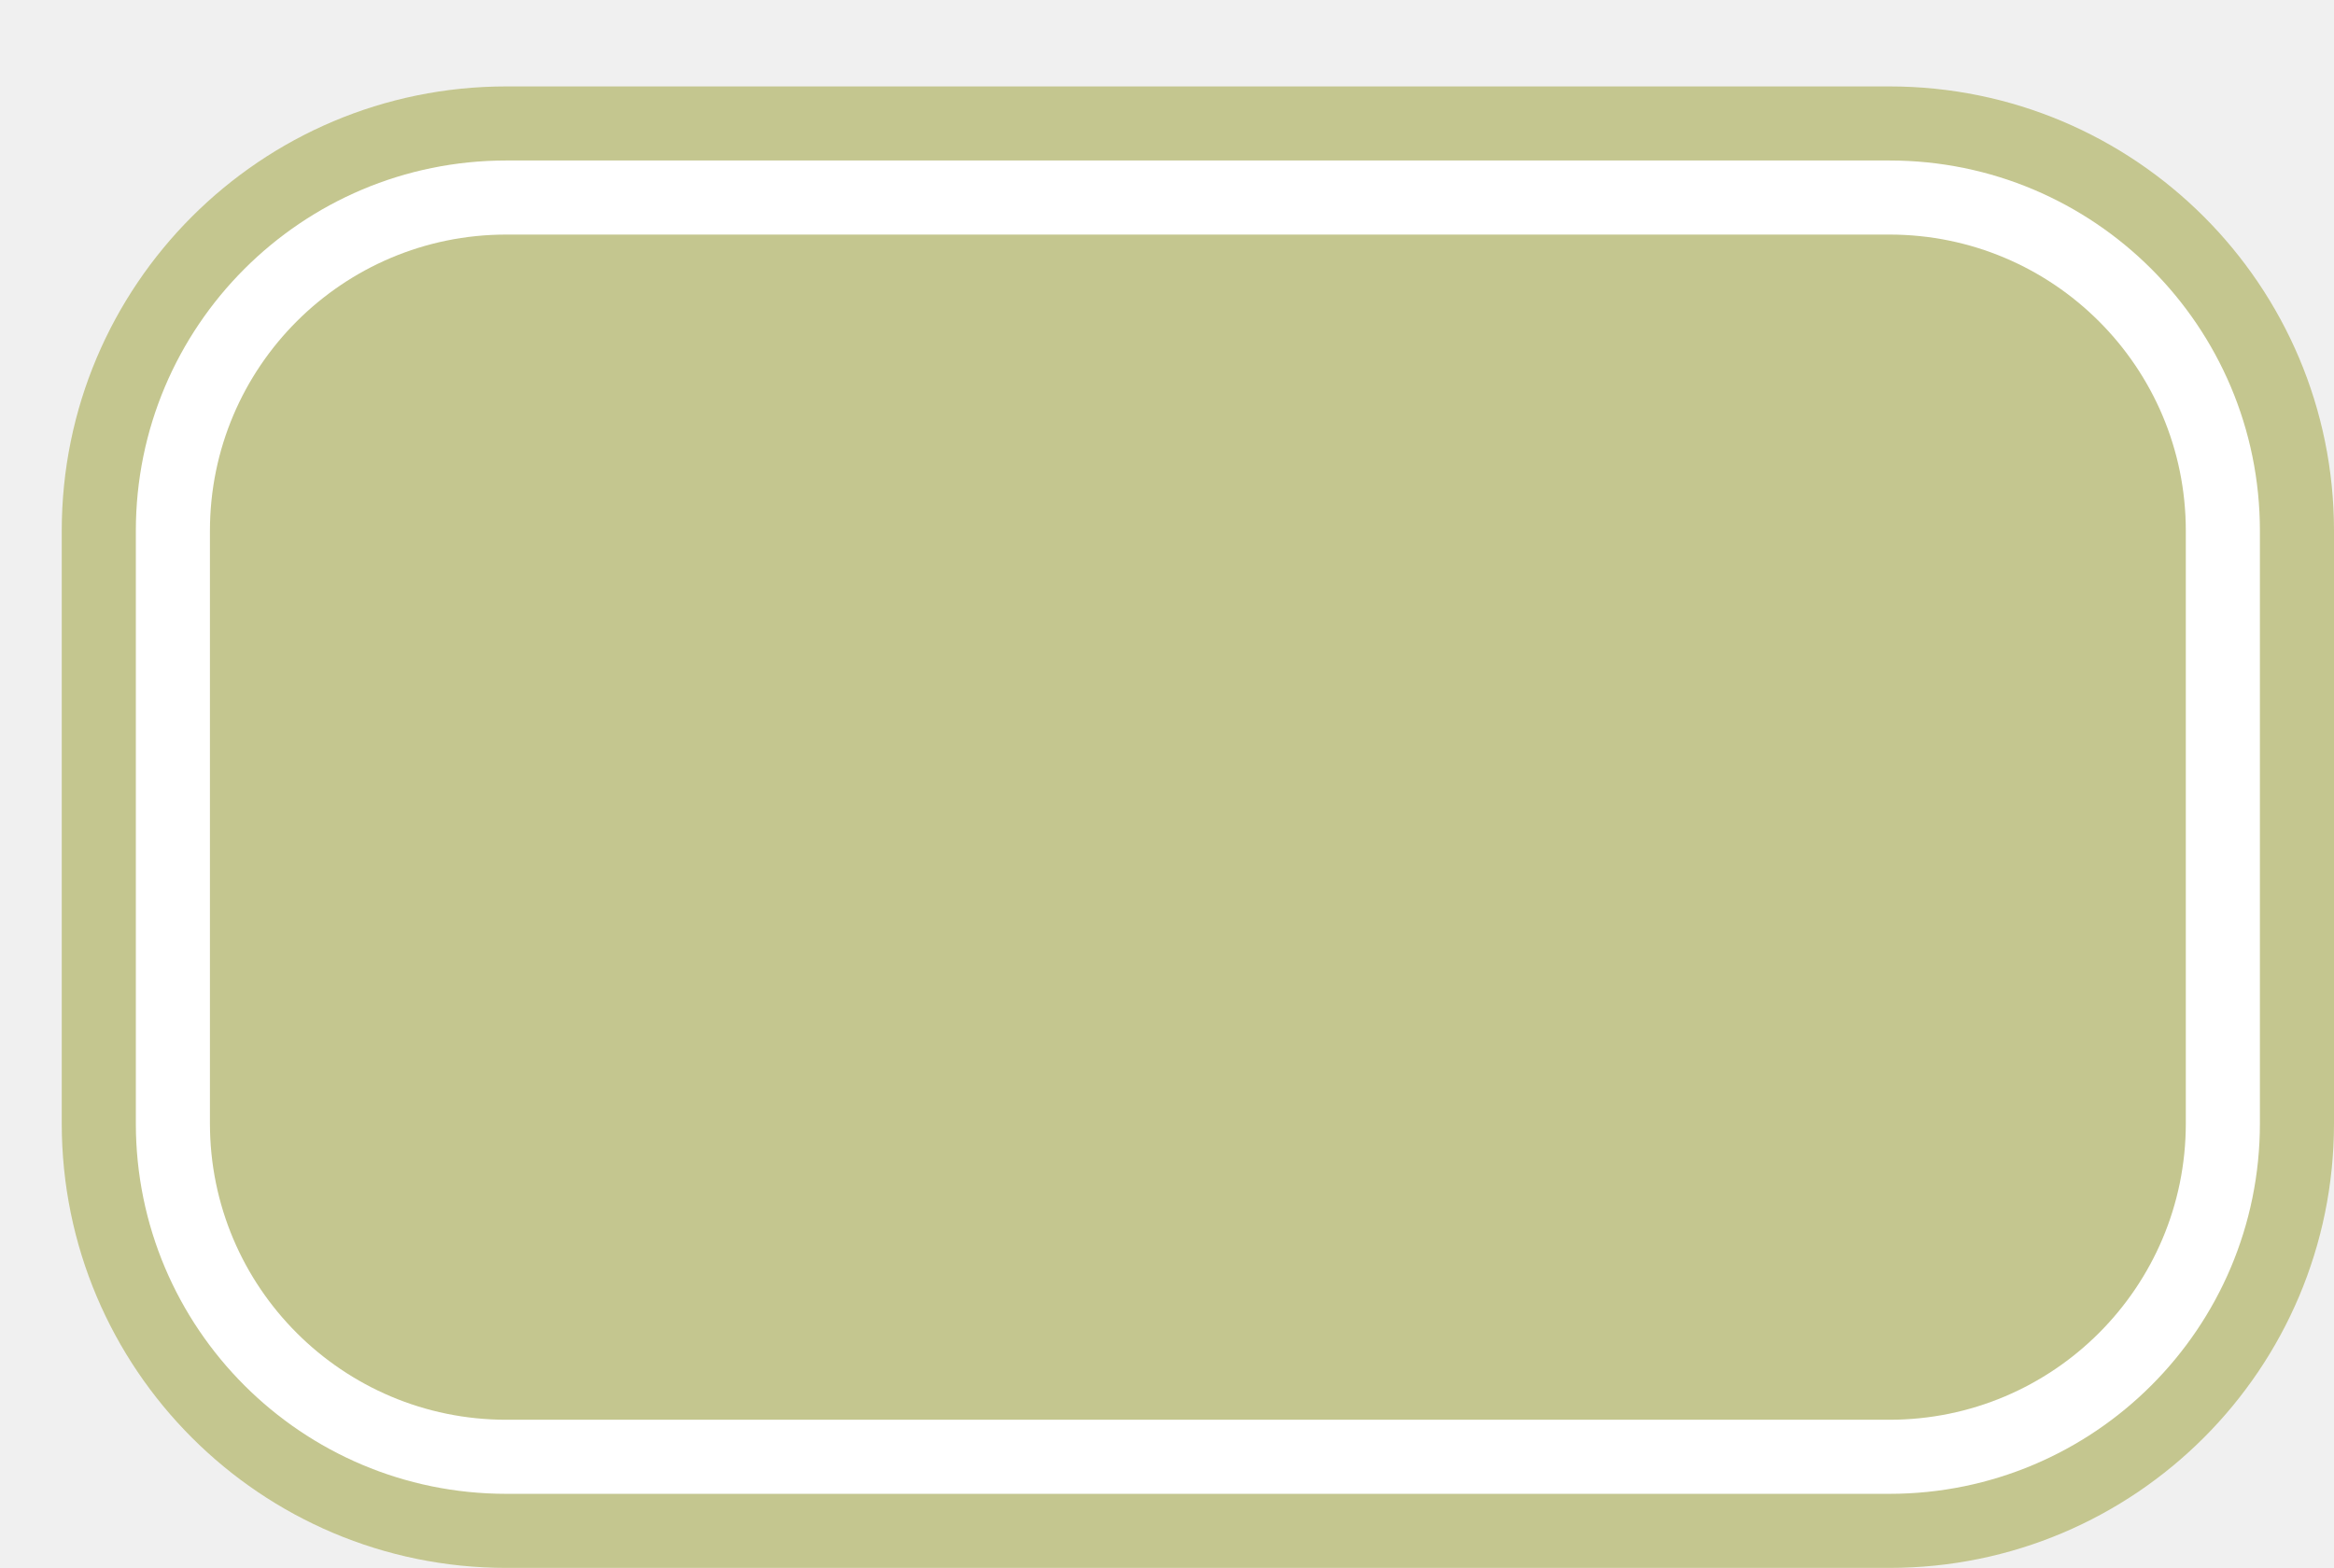
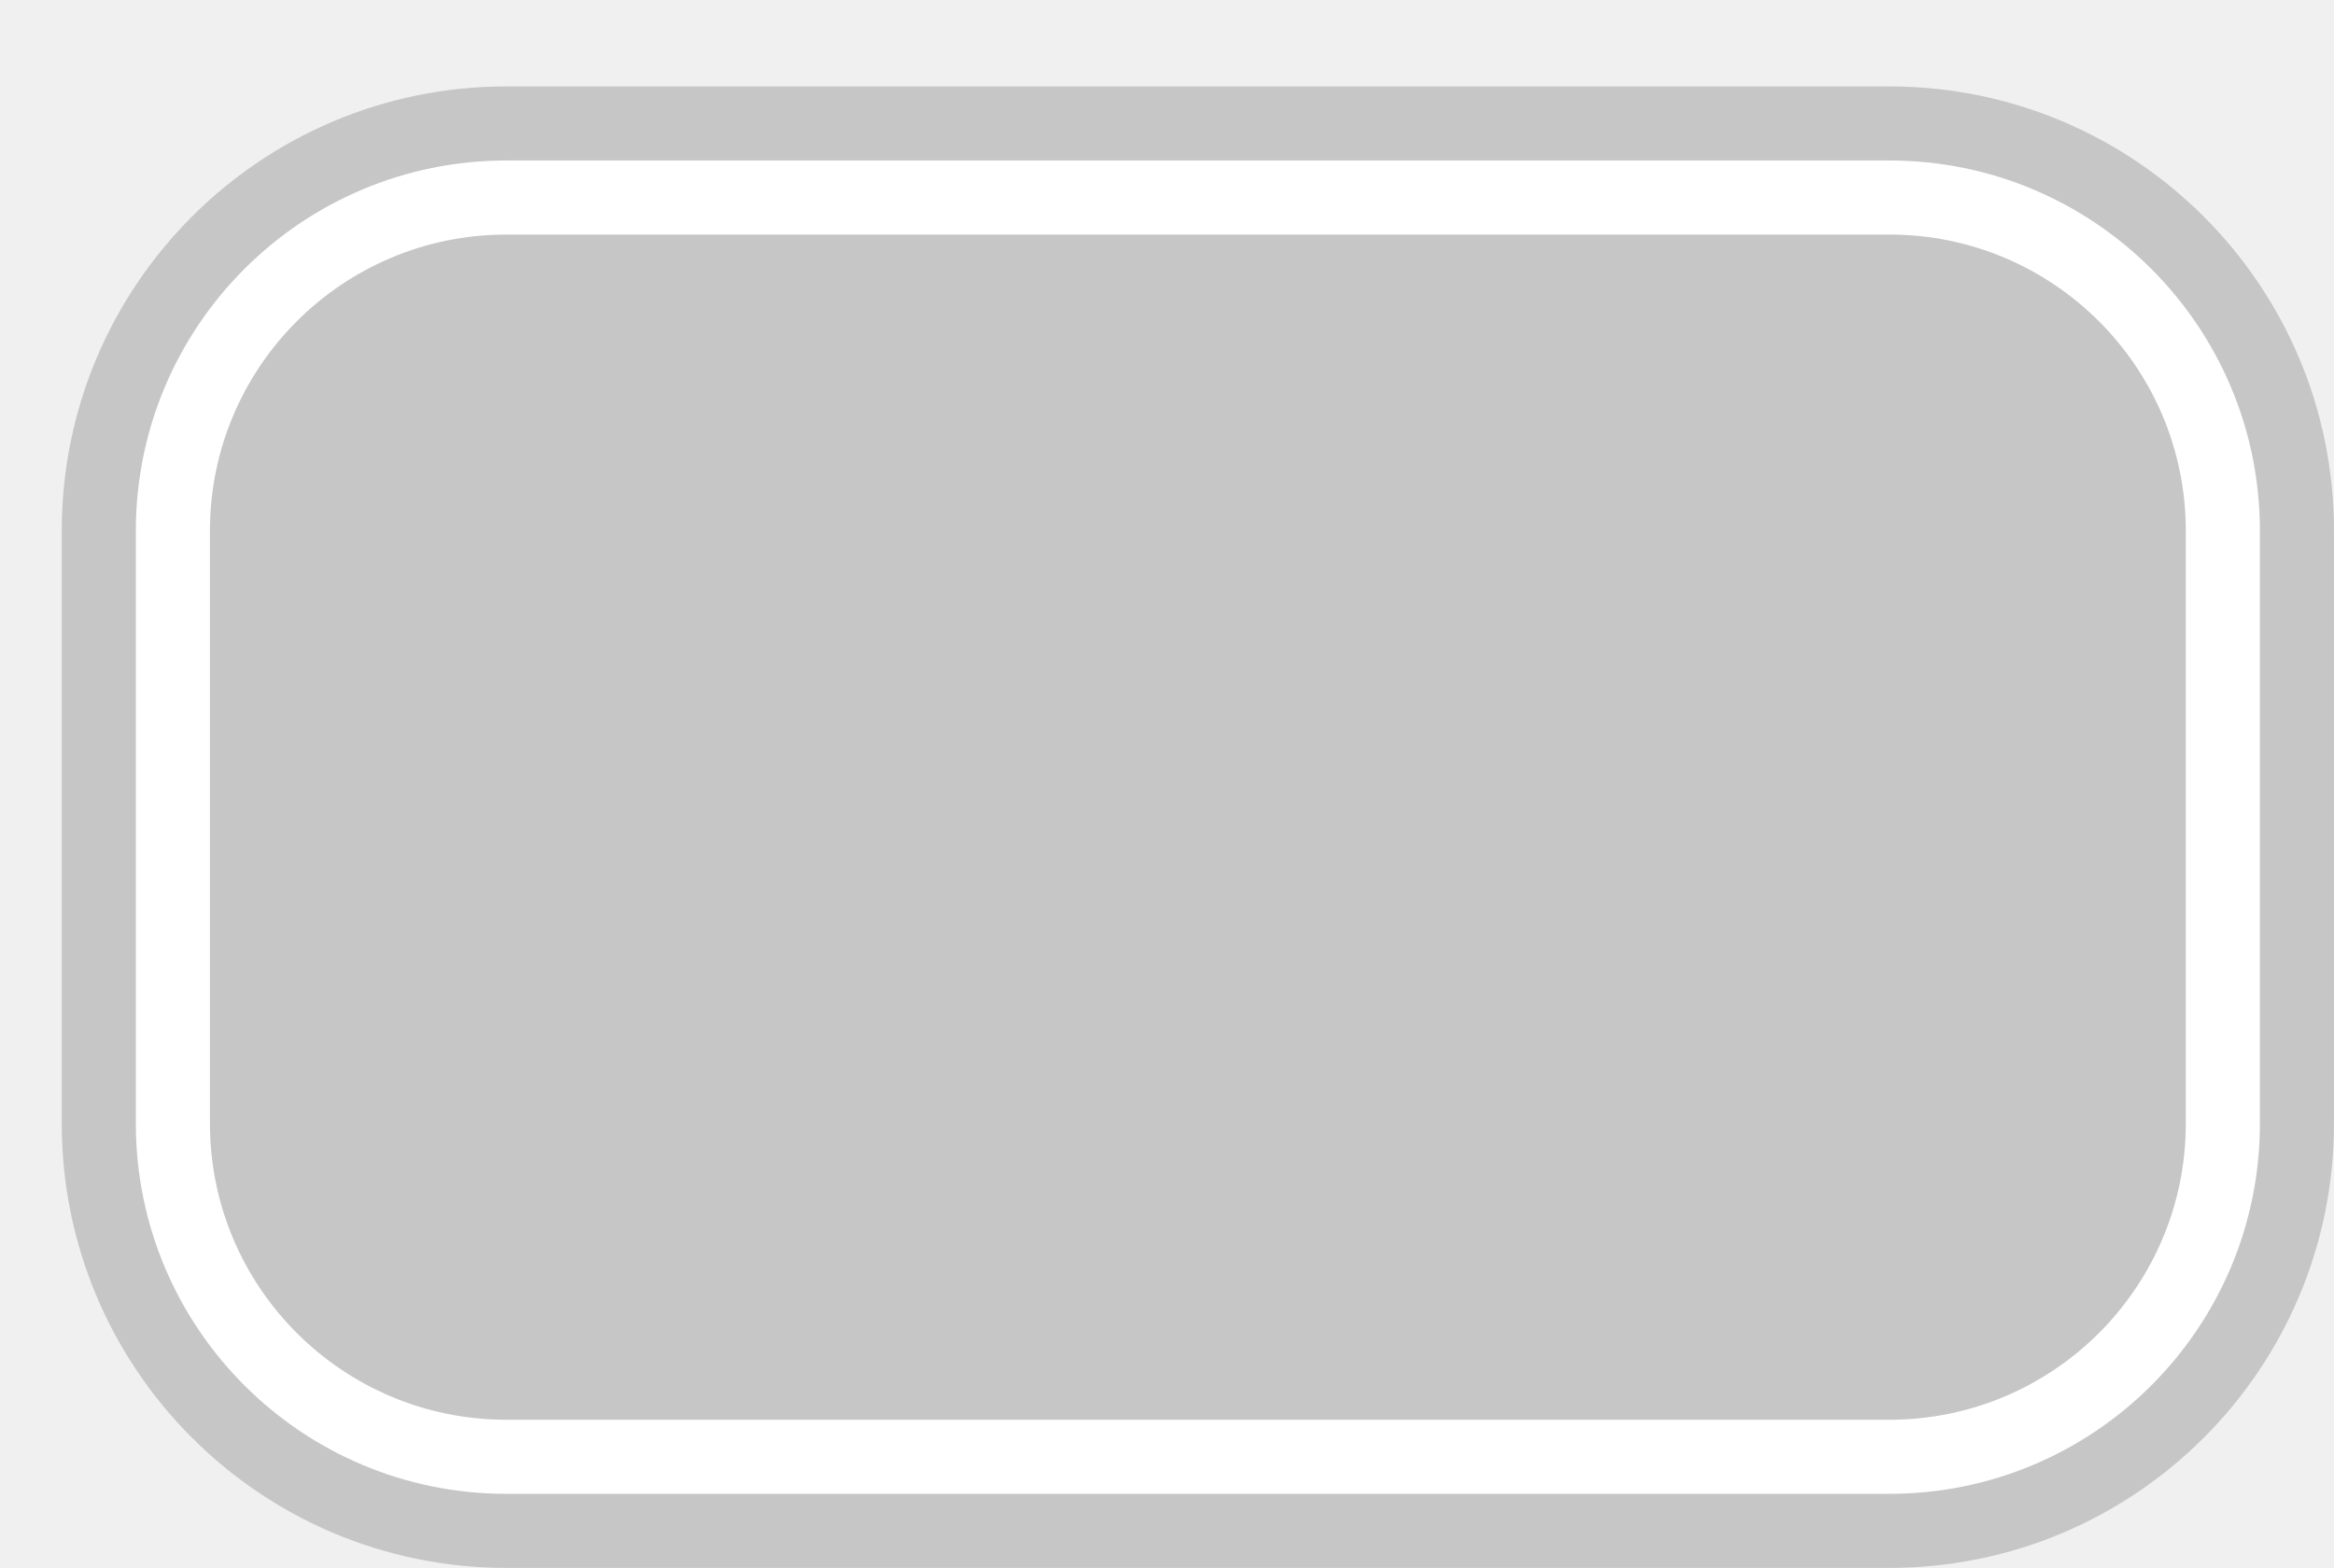
<svg xmlns="http://www.w3.org/2000/svg" width="100%" height="100%" viewBox="0 0 47.25 31.75">
-   <rect x="1.25" y="1.75" height="30" width="46" rx="9" fill="#c4c68f" />
+   <rect x="1.25" y="1.75" height="30" width="46" rx="9" fill="#c6c6c6" />
  <rect x="2.75" y="3.25" height="27.0" width="43.0" rx="7.5" fill="white" />
-   <rect x="4.25" y="4.75" height="24.0" width="40.0" rx="6.0" fill="#c4c68f" />
+   <rect x="4.25" y="4.75" height="24.0" width="40.0" rx="6.0" fill="#c6c6c6" />
</svg>
